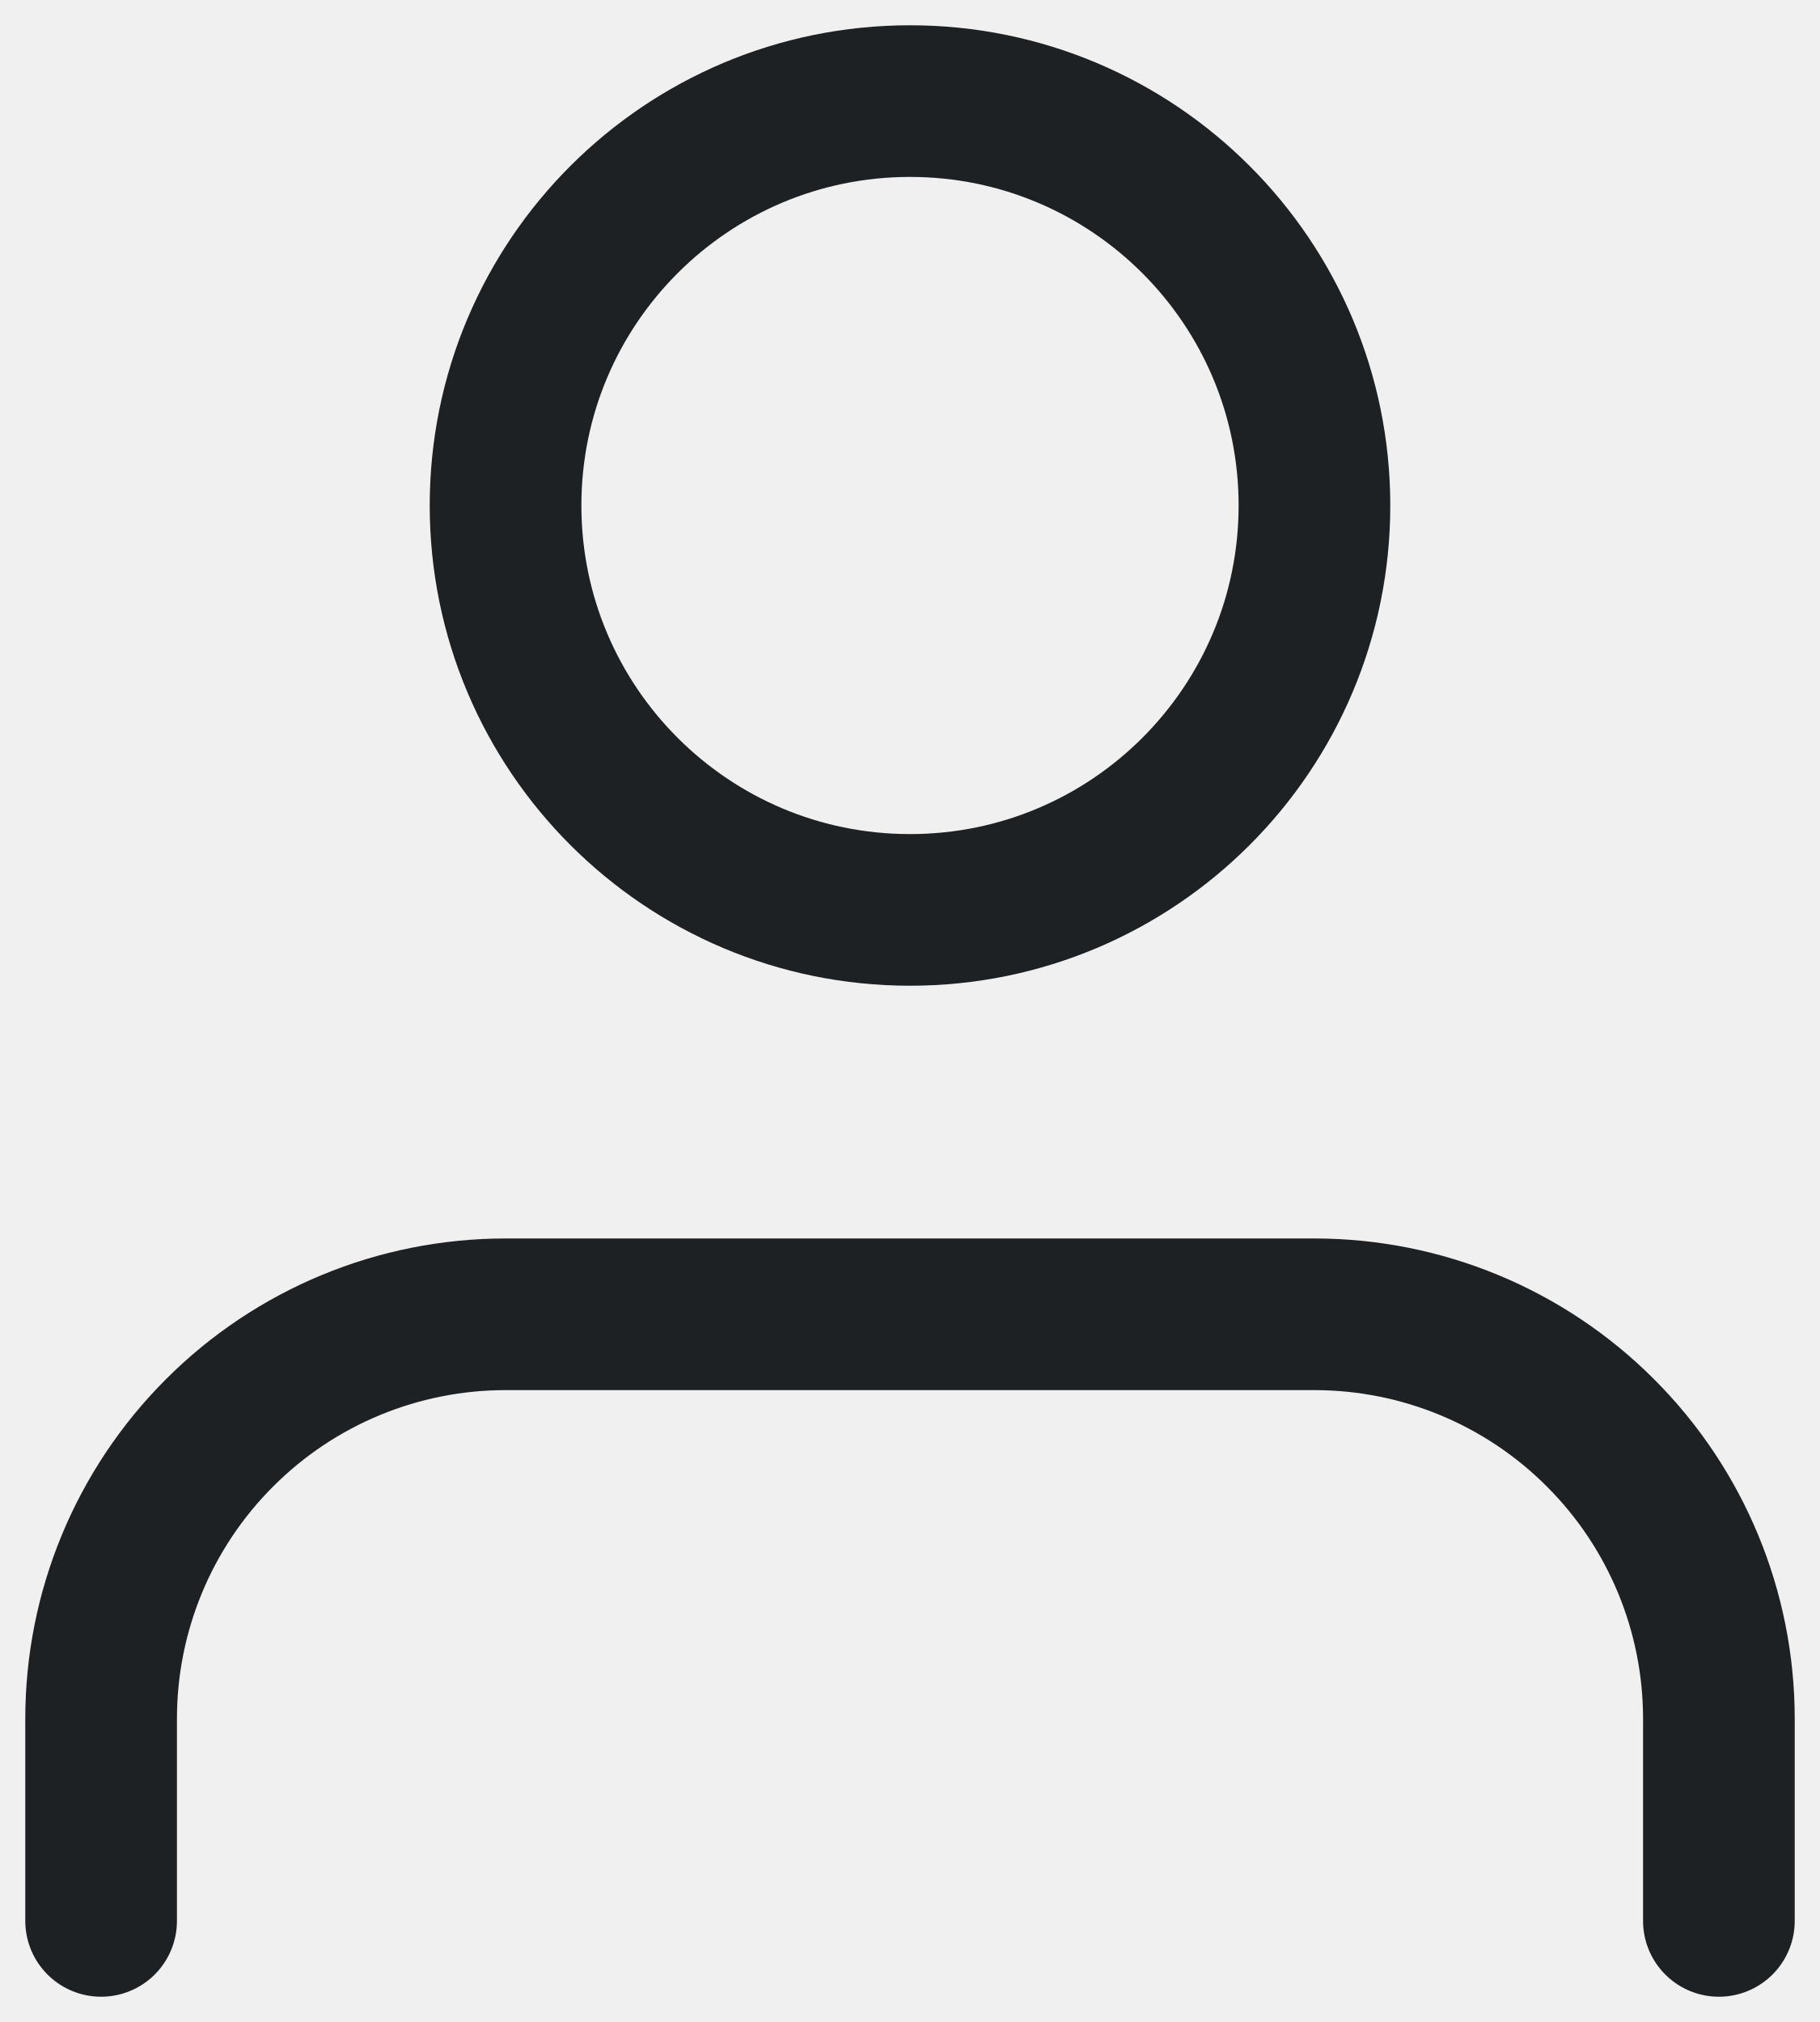
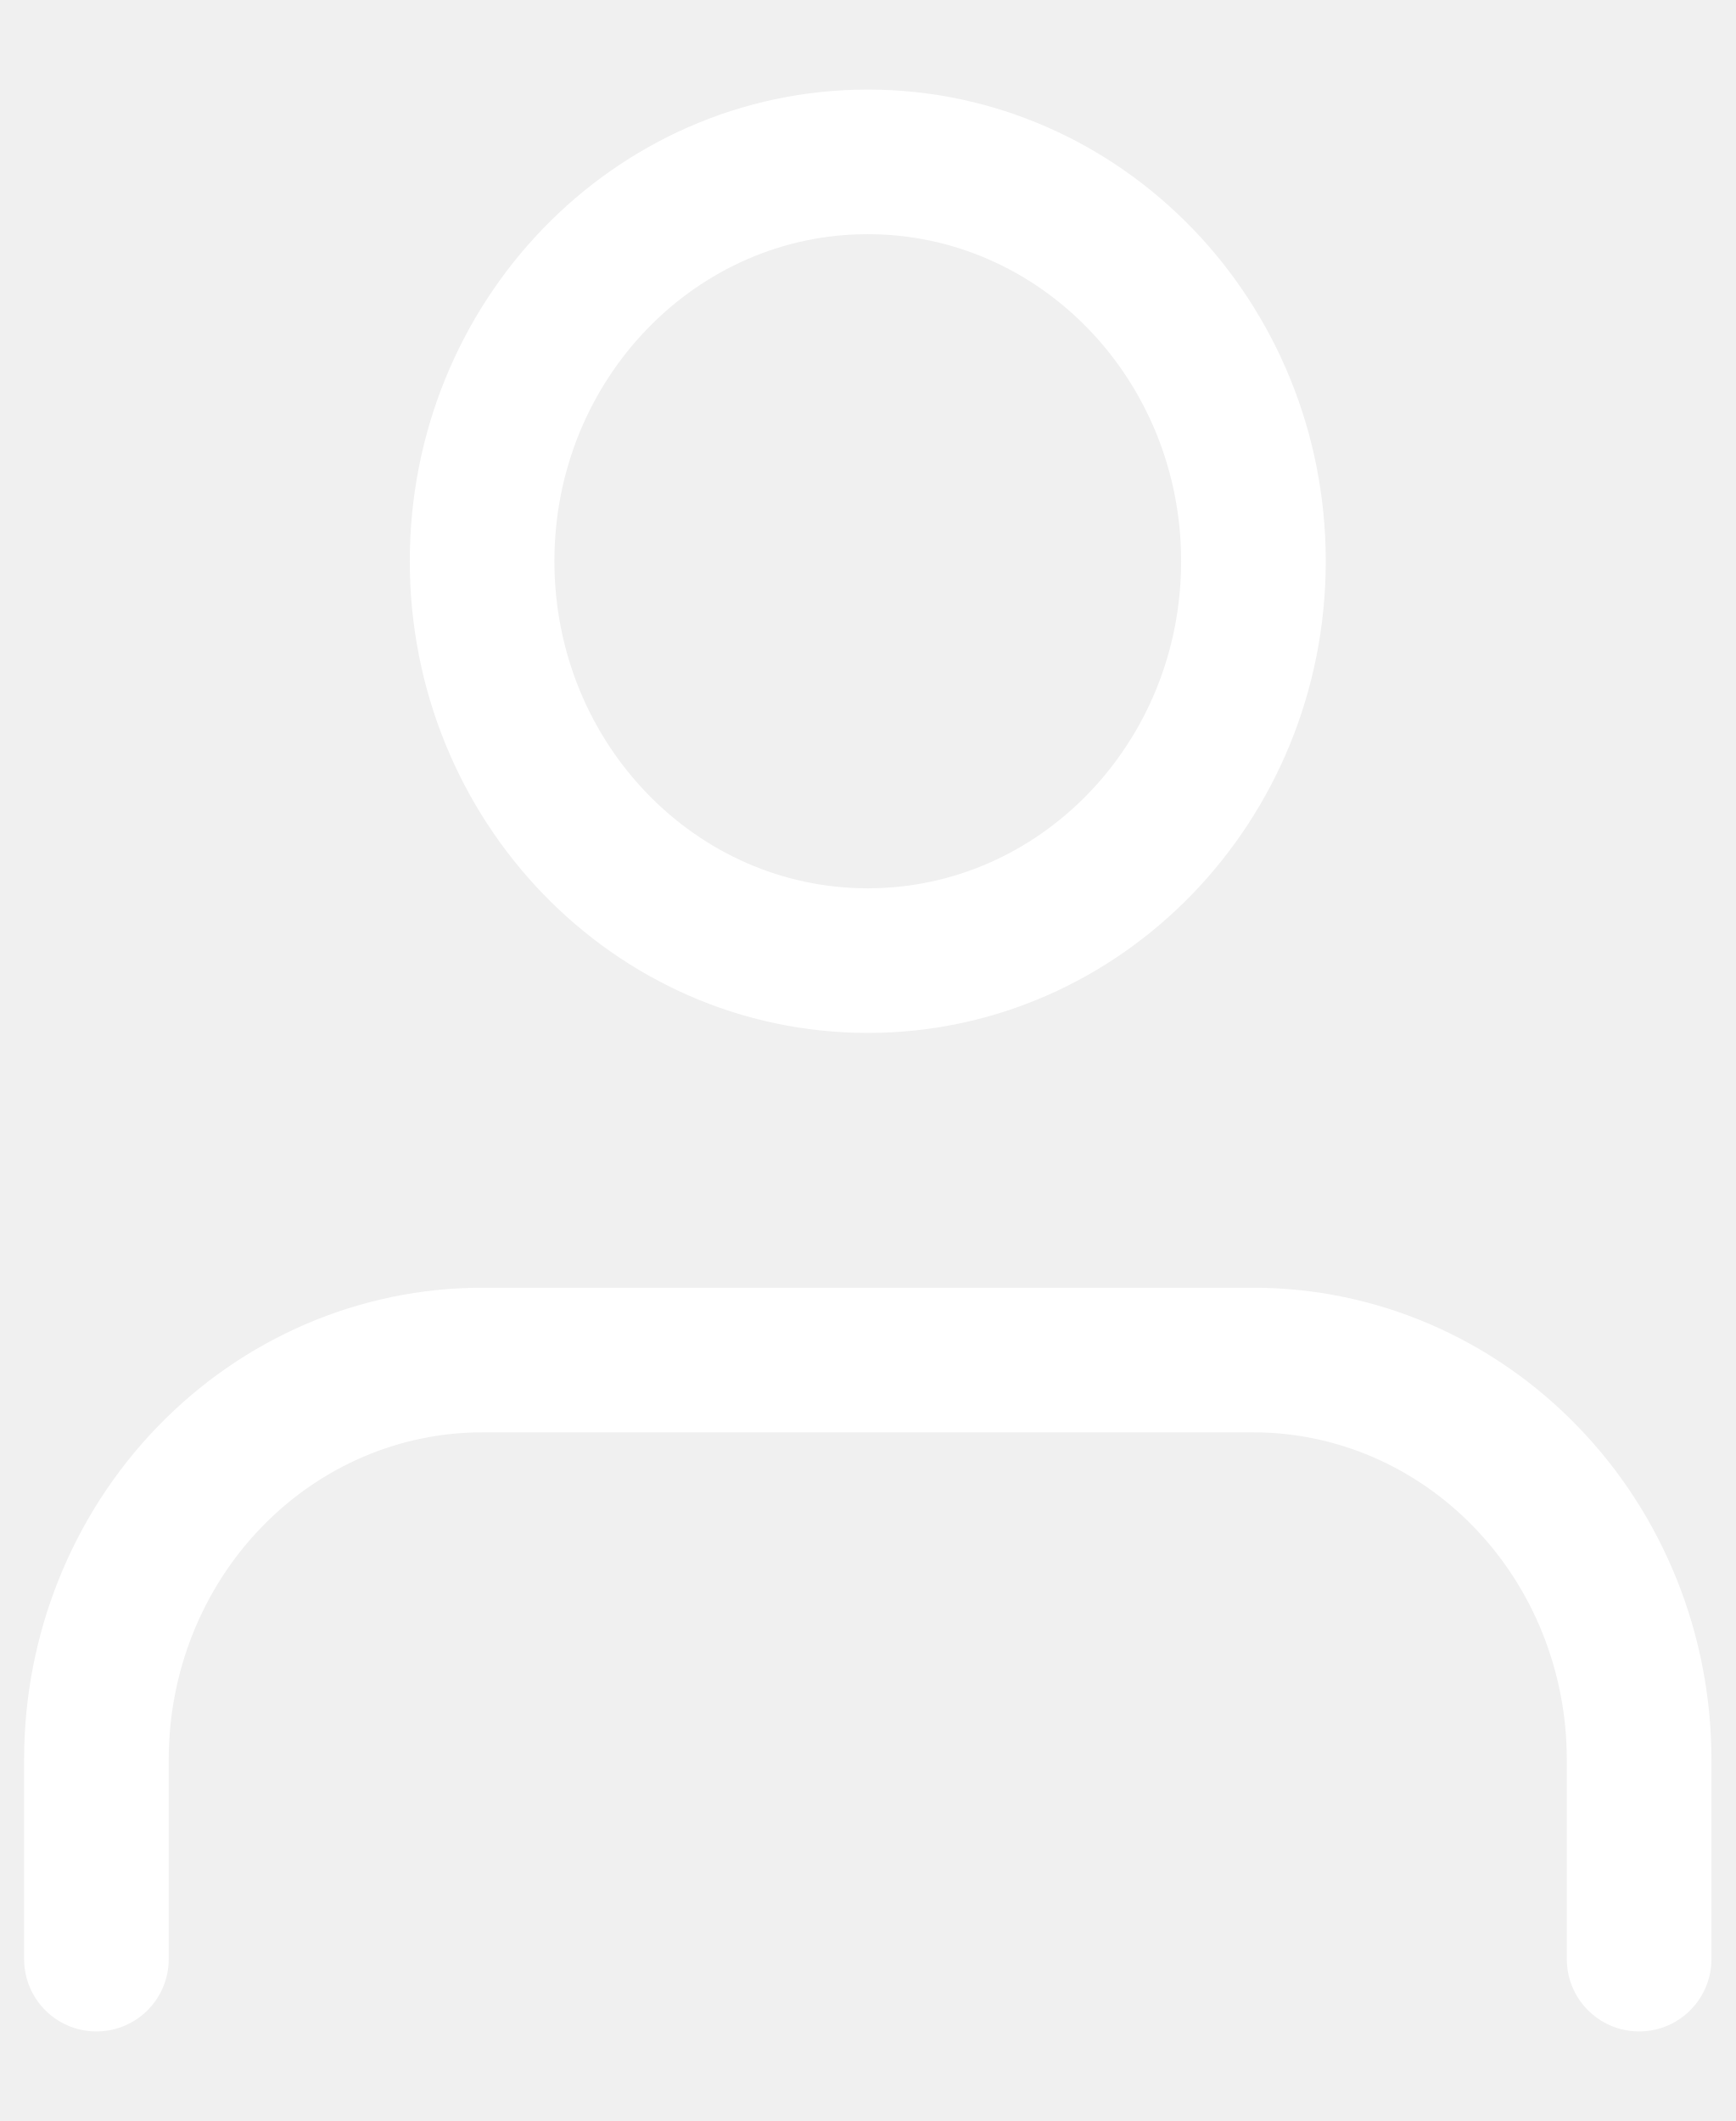
- <svg xmlns="http://www.w3.org/2000/svg" width="18" height="20" viewBox="0 0 18 20" fill="none">
-   <path d="M17 19V17C17 15.939 16.579 14.922 15.828 14.172C15.078 13.421 14.061 13 13 13H5C3.939 13 2.922 13.421 2.172 14.172C1.421 14.922 1 15.939 1 17V19" stroke="#1D2123" stroke-width="1.5" stroke-linecap="round" stroke-linejoin="round" />
-   <path d="M9 9C11.209 9 13 7.209 13 5C13 2.791 11.209 1 9 1C6.791 1 5 2.791 5 5C5 7.209 6.791 9 9 9Z" stroke="#1D2123" stroke-width="1.5" stroke-linecap="round" stroke-linejoin="round" />
+ <svg xmlns="http://www.w3.org/2000/svg" width="18" height="22" viewBox="0 0 18 22" fill="none">
+   <path d="M17 20.321V18.25C17 17.151 16.579 16.098 15.828 15.321C15.078 14.544 14.061 14.107 13 14.107H5C3.939 14.107 2.922 14.544 2.172 15.321C1.421 16.098 1 17.151 1 18.25V20.321" stroke="white" stroke-width="1.5" stroke-linecap="round" stroke-linejoin="round" />
+   <path d="M9 9.964C11.209 9.964 13 8.11 13 5.821C13 3.533 11.209 1.679 9 1.679C6.791 1.679 5 3.533 5 5.821C5 8.11 6.791 9.964 9 9.964Z" stroke="white" stroke-width="1.5" stroke-linecap="round" stroke-linejoin="round" />
</svg>
